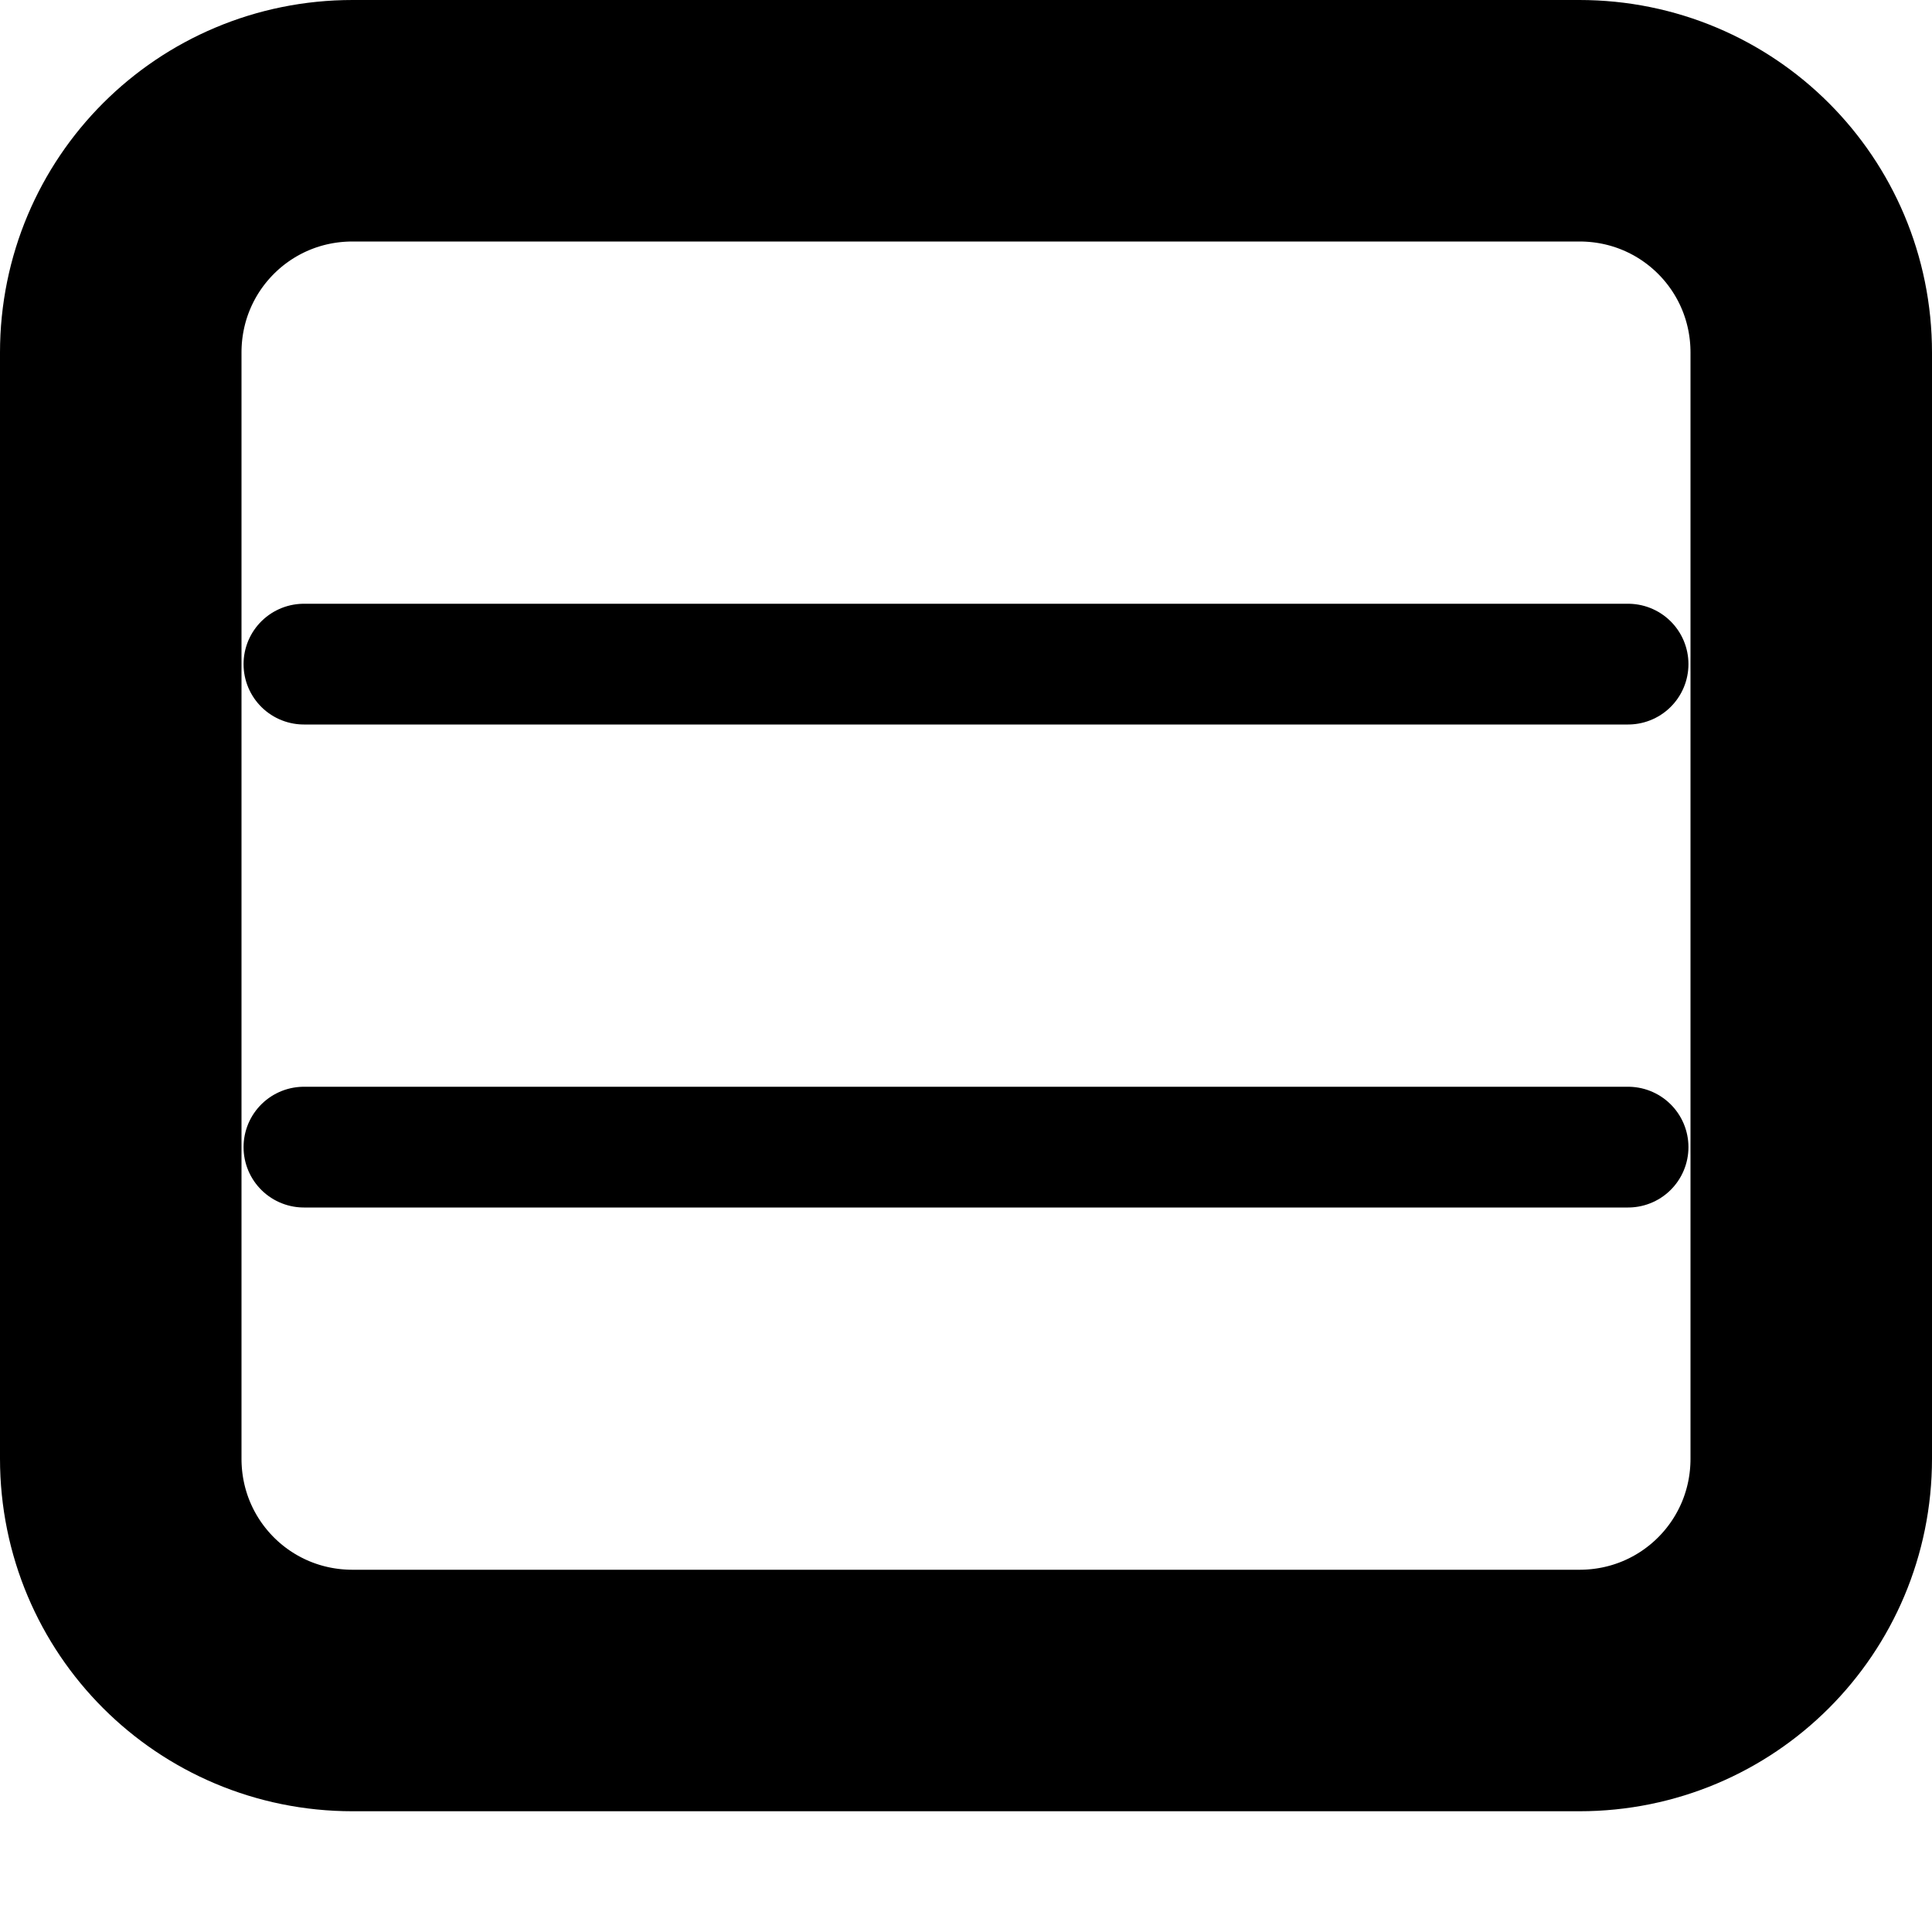
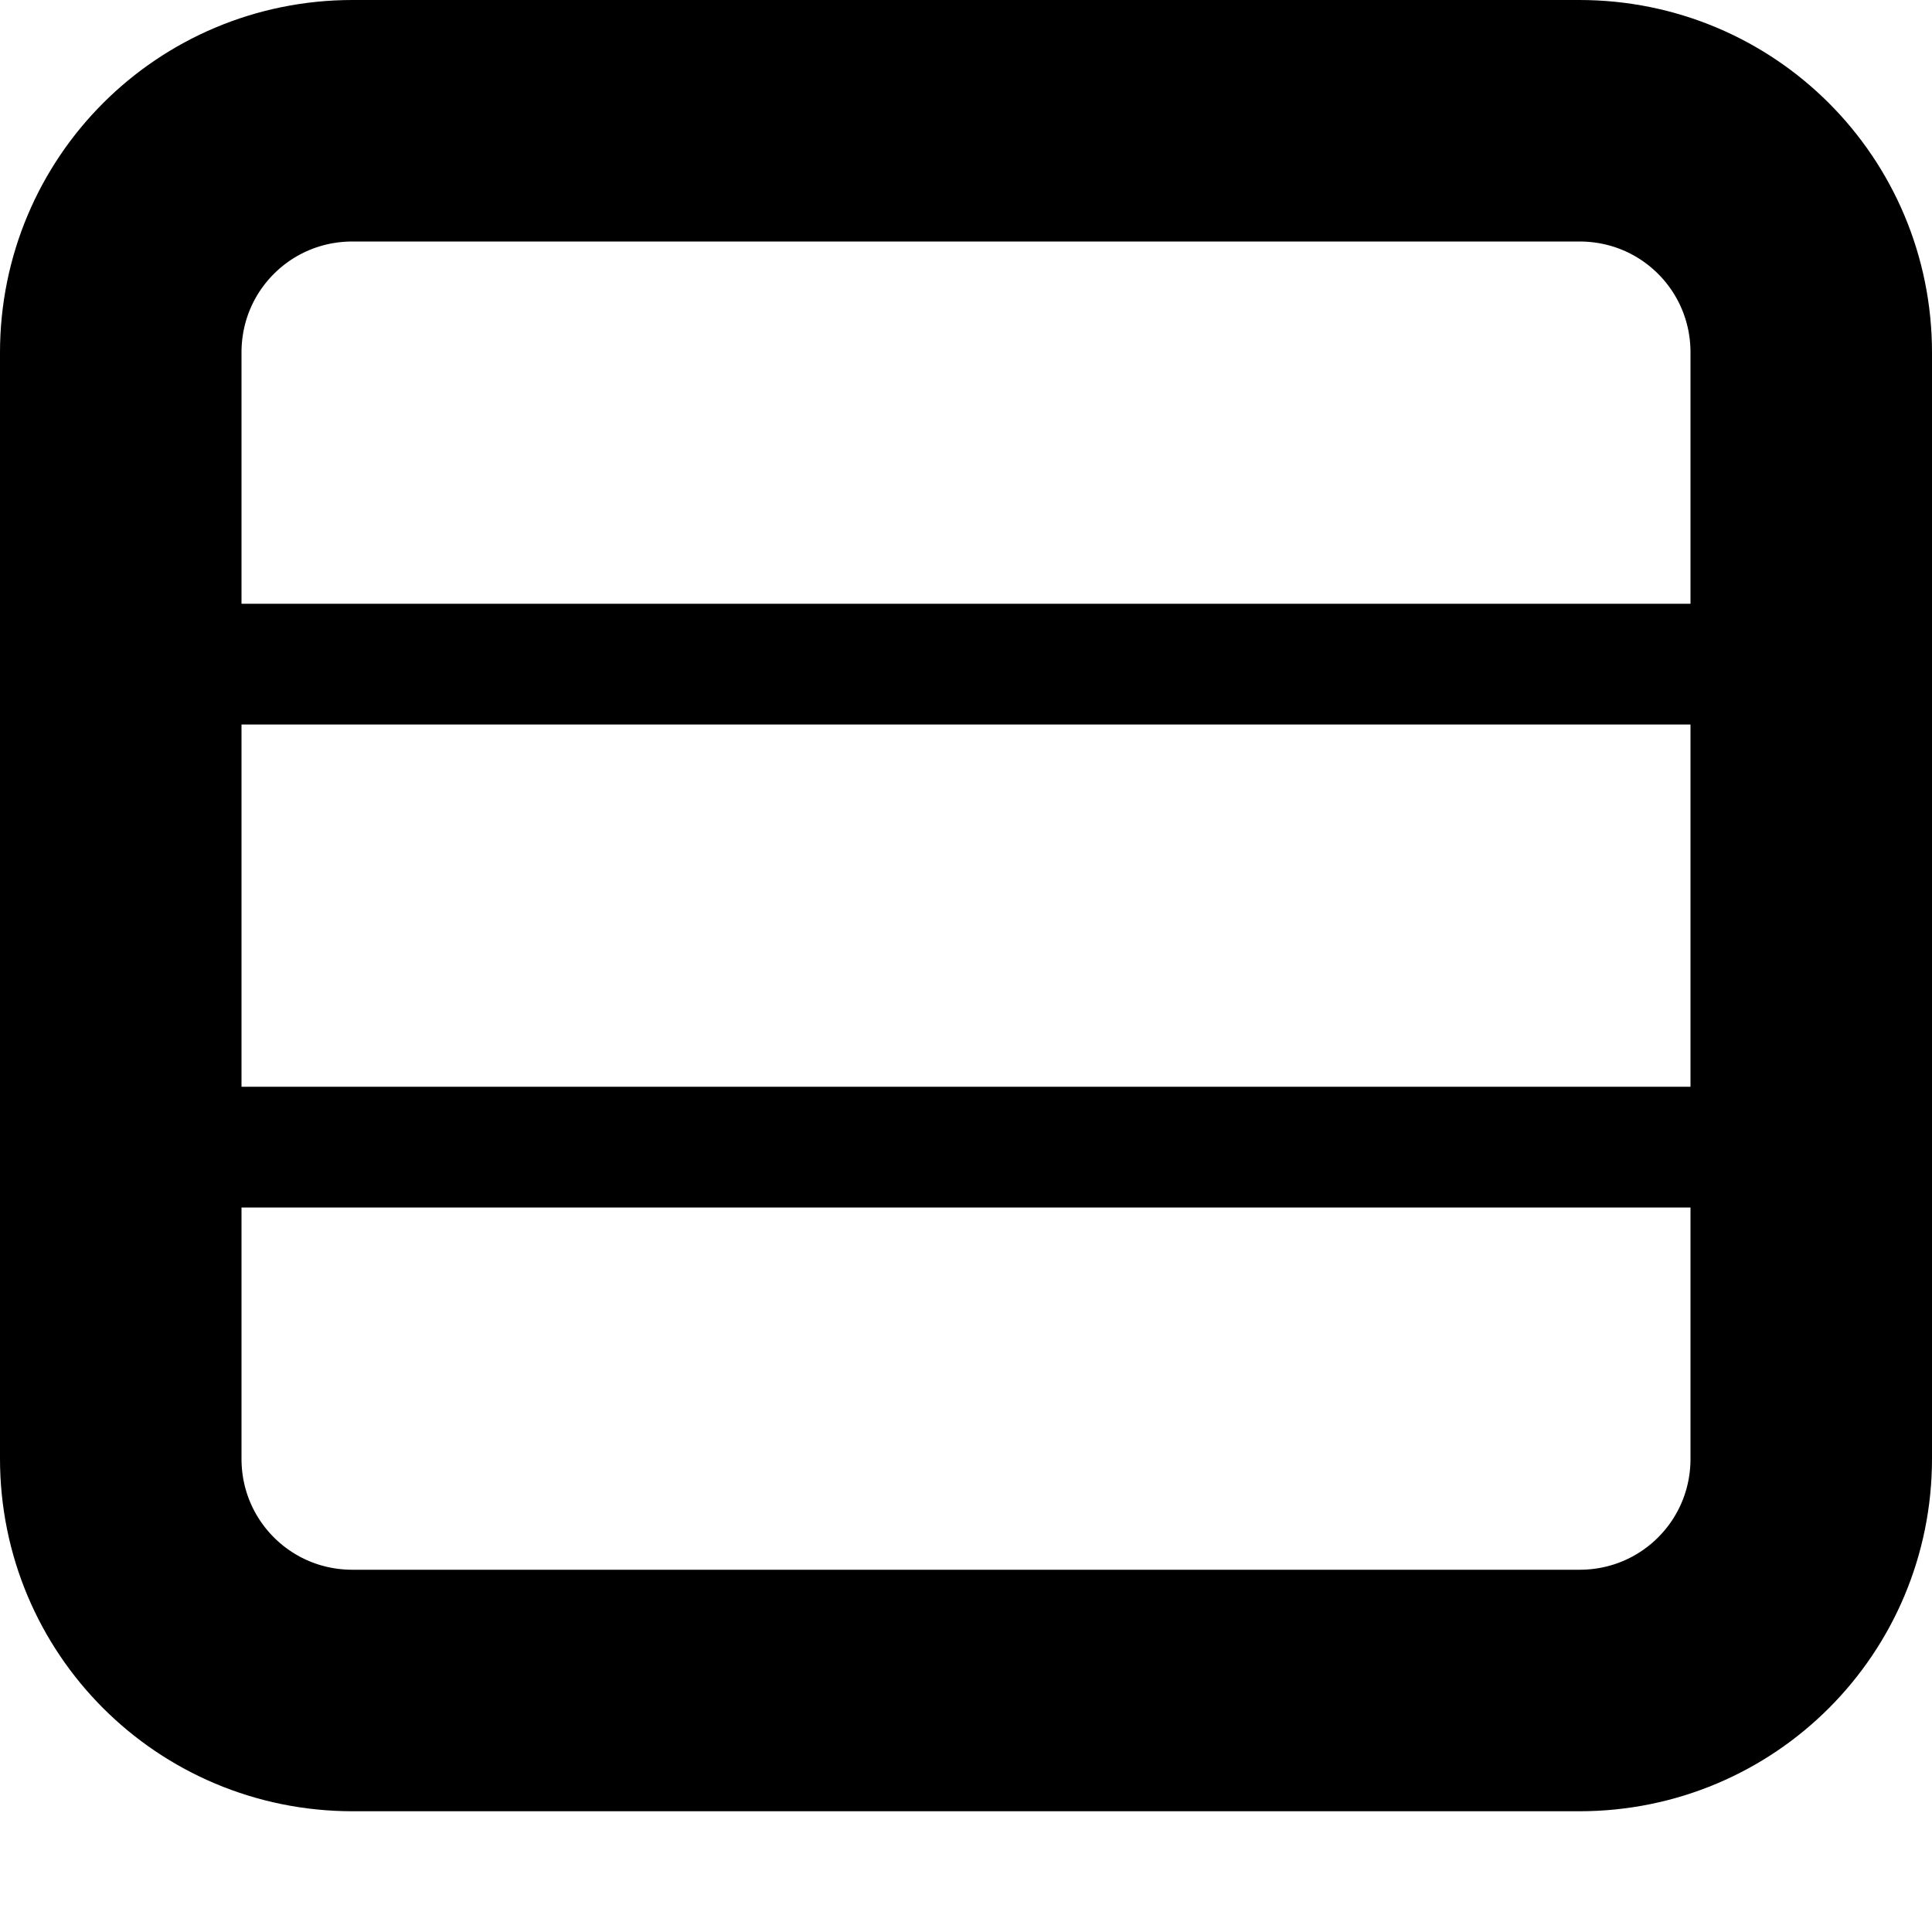
- <svg xmlns="http://www.w3.org/2000/svg" xmlns:ns1="https://www.gtk.org/grappa" ns1:rendering="symbolic" ns1:version="1" ns1:state-names="outline empty" ns1:state="0" id="svg1" width="16" height="16">
-   <path id="dialog" fill="none" stroke="url(#gpa:foreground) rgb(0,0,0)" stroke-opacity="1" stroke-width="2" stroke-linecap="round" stroke-linejoin="round" stroke-miterlimit="4" stroke-dashoffset="22.559" d="M 2.92 1 L 13.08 1 C 14.144 1, 15 1.856, 15 2.92 L 15 12.08 C 15 13.144, 14.144 14, 13.08 14 L 2.92 14 C 1.856 14, 1 13.144, 1 12.08 L 1 2.92 C 1 1.856, 1.856 1, 2.92 1 Z" ns1:stroke-minwidth="25%" ns1:stroke-maxwidth="150%" ns1:stroke="foreground" ns1:states="outline">
-   </path>
-   <path id="list" fill="none" stroke="url(#gpa:foreground) rgb(0,0,0)" stroke-opacity="1" stroke-width="1" stroke-linecap="round" stroke-linejoin="round" stroke-miterlimit="4" stroke-dashoffset="22.559" d="M 2.517 9.5 L 13.483 9.5 M 2.517 5.5 L 13.483 5.5" ns1:stroke-minwidth="25%" ns1:stroke-maxwidth="200%" ns1:stroke="foreground" ns1:states="outline">
-   </path>
+ <svg xmlns="http://www.w3.org/2000/svg" xmlns:ns1="https://www.gtk.org/grappa" ns1:rendering="symbolic" width="16" height="16" ns1:version="1" ns1:state="0" ns1:state-names="outline empty">
+   <defs id="defs1" fill="url(&quot;#gpa:foreground&quot;) rgb(0,0,0)" stroke="none" class="foreground foreground-fill" ns1:states="none" ns1:animation-repeat="0" ns1:animation-segment="0" ns1:fill="foreground">
+     </defs>
+   <path id="dialog" fill="none" stroke="url(&quot;#gpa:foreground&quot;) rgb(0,0,0)" stroke-opacity="1" stroke-width="2" stroke-linecap="round" stroke-linejoin="round" stroke-miterlimit="4" stroke-dashoffset="22.559" d="M 2.92 1 L 13.08 1 C 14.144 1, 15 1.856, 15 2.92 L 15 12.08 C 15 13.144, 14.144 14, 13.08 14 L 2.92 14 C 1.856 14, 1 13.144, 1 12.08 L 1 2.92 C 1 1.856, 1.856 1, 2.92 1 Z" class="transparent-fill foreground-stroke" ns1:stroke="foreground" ns1:fill="none" ns1:states="outline" ns1:stroke-minwidth="25%" ns1:stroke-maxwidth="150%">
+     </path>
+   <path id="list" fill="none" stroke="url(&quot;#gpa:foreground&quot;) rgb(0,0,0)" stroke-opacity="1" stroke-width="1" stroke-linecap="round" stroke-linejoin="round" stroke-miterlimit="4" stroke-dashoffset="22.559" d="M 1 9.5 L 15 9.5 M 1 5.5 L 15 5.5" class="transparent-fill foreground-stroke" ns1:stroke="foreground" ns1:fill="none" ns1:states="outline" ns1:stroke-minwidth="25%" ns1:stroke-maxwidth="200%">
+     </path>
</svg>
